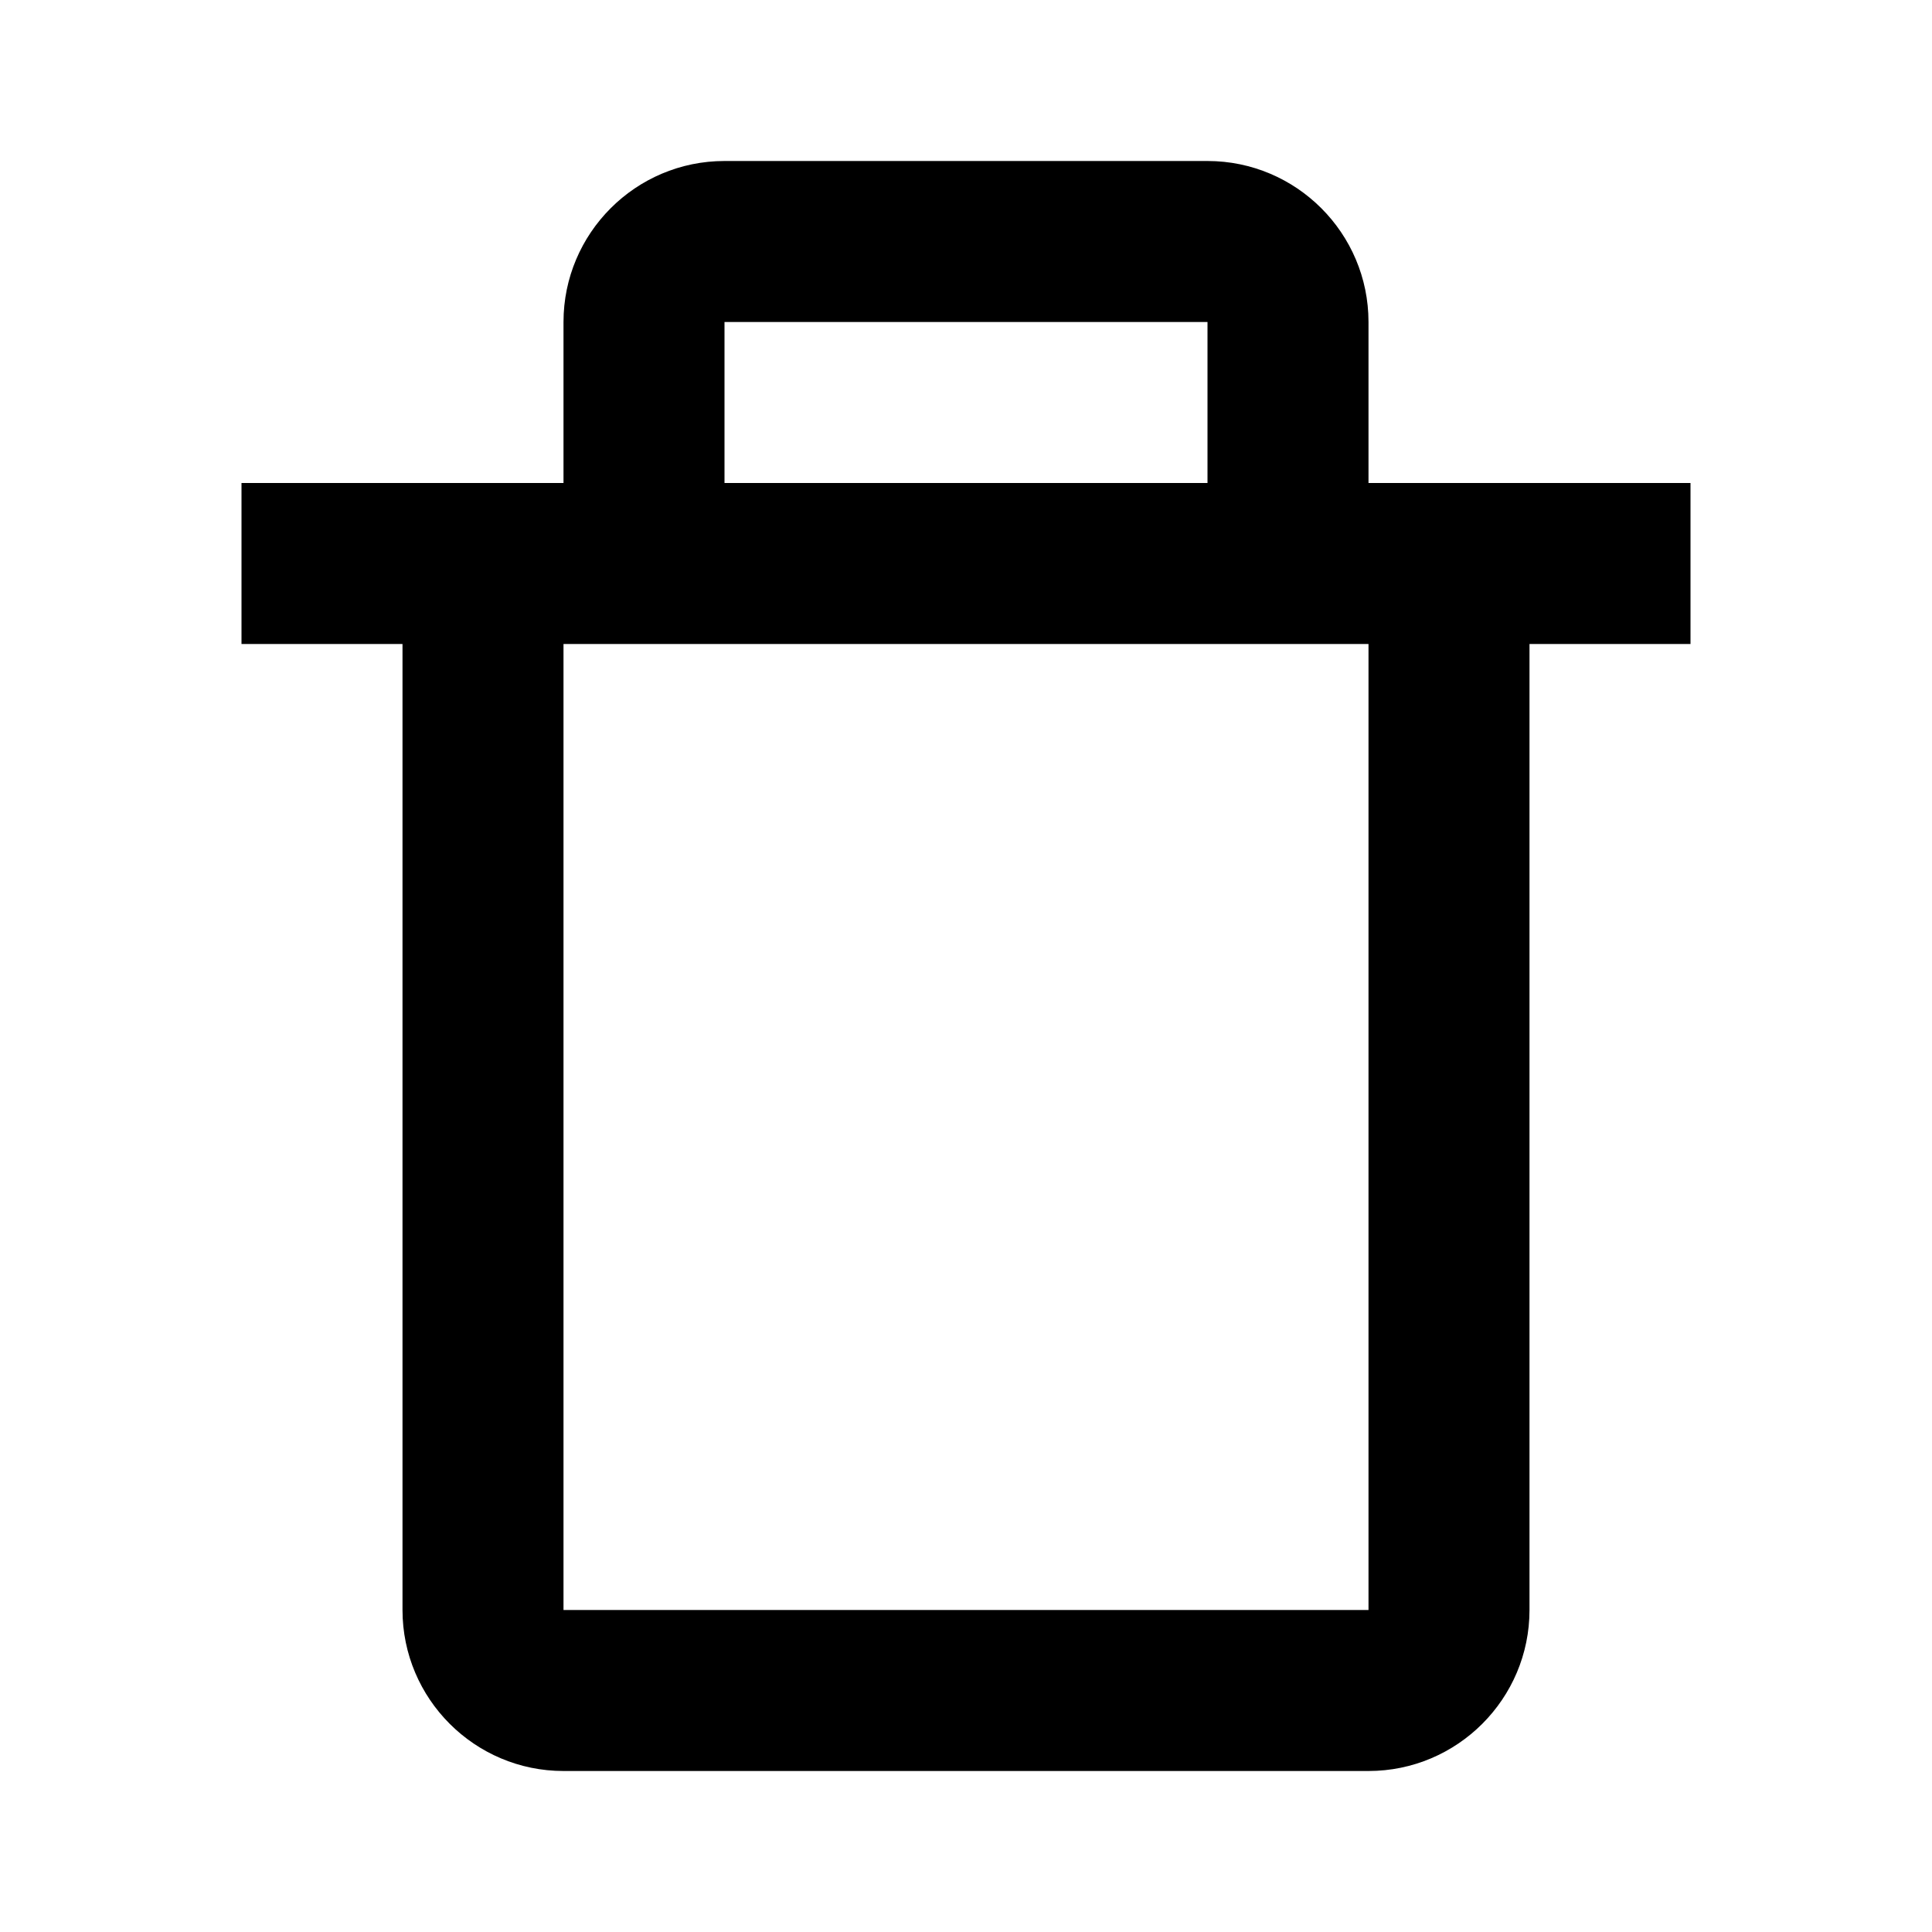
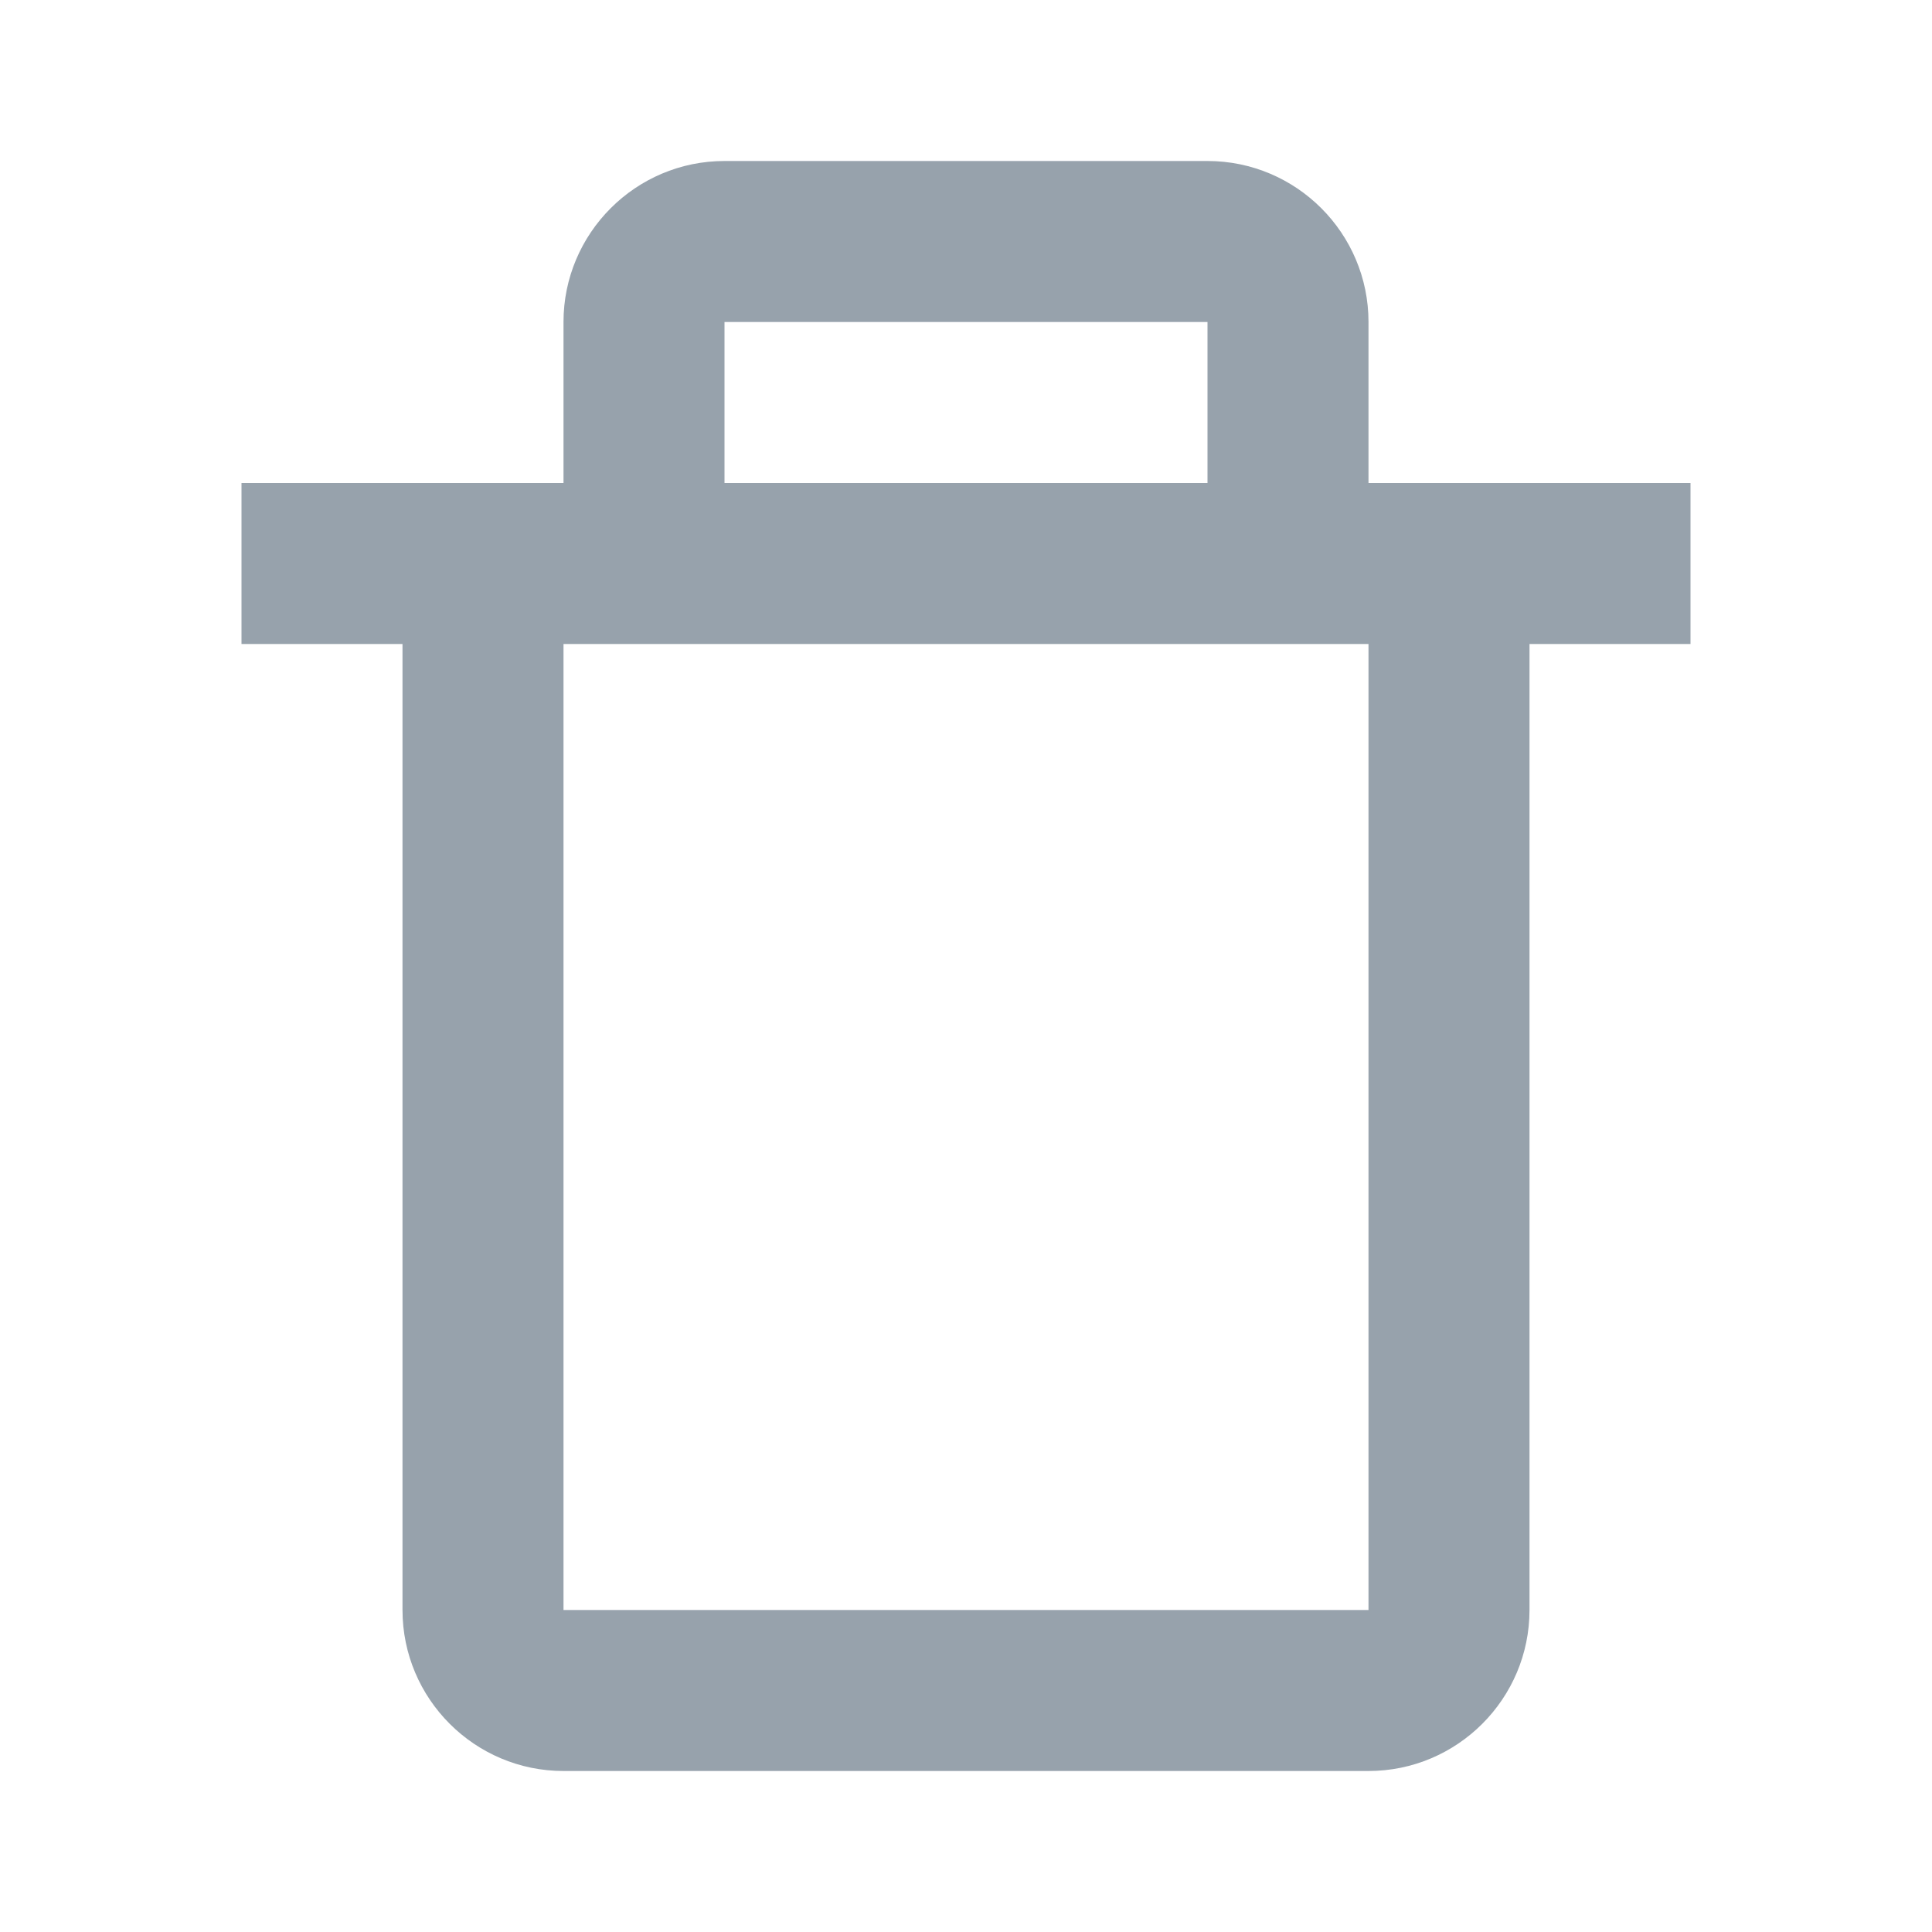
<svg xmlns="http://www.w3.org/2000/svg" aria-hidden="true" role="img" font-size="20" class="iconify iconify--bx" width="1em" height="1em" viewBox="0 0 24 24">
-   <path fill="currentColor" d="M15 2H9c-1.103 0-2 .897-2 2v2H3v2h2v12c0 1.103.897 2 2 2h10c1.103 0 2-.897 2-2V8h2V6h-4V4c0-1.103-.897-2-2-2zM9 4h6v2H9V4zm8 16H7V8h10v12z" />
+   <path fill="#97A2AC" d="M15 2H9c-1.103 0-2 .897-2 2v2H3v2h2v12c0 1.103.897 2 2 2h10c1.103 0 2-.897 2-2V8h2V6h-4V4c0-1.103-.897-2-2-2zM9 4h6v2H9V4zm8 16H7V8h10v12z" />
</svg>
